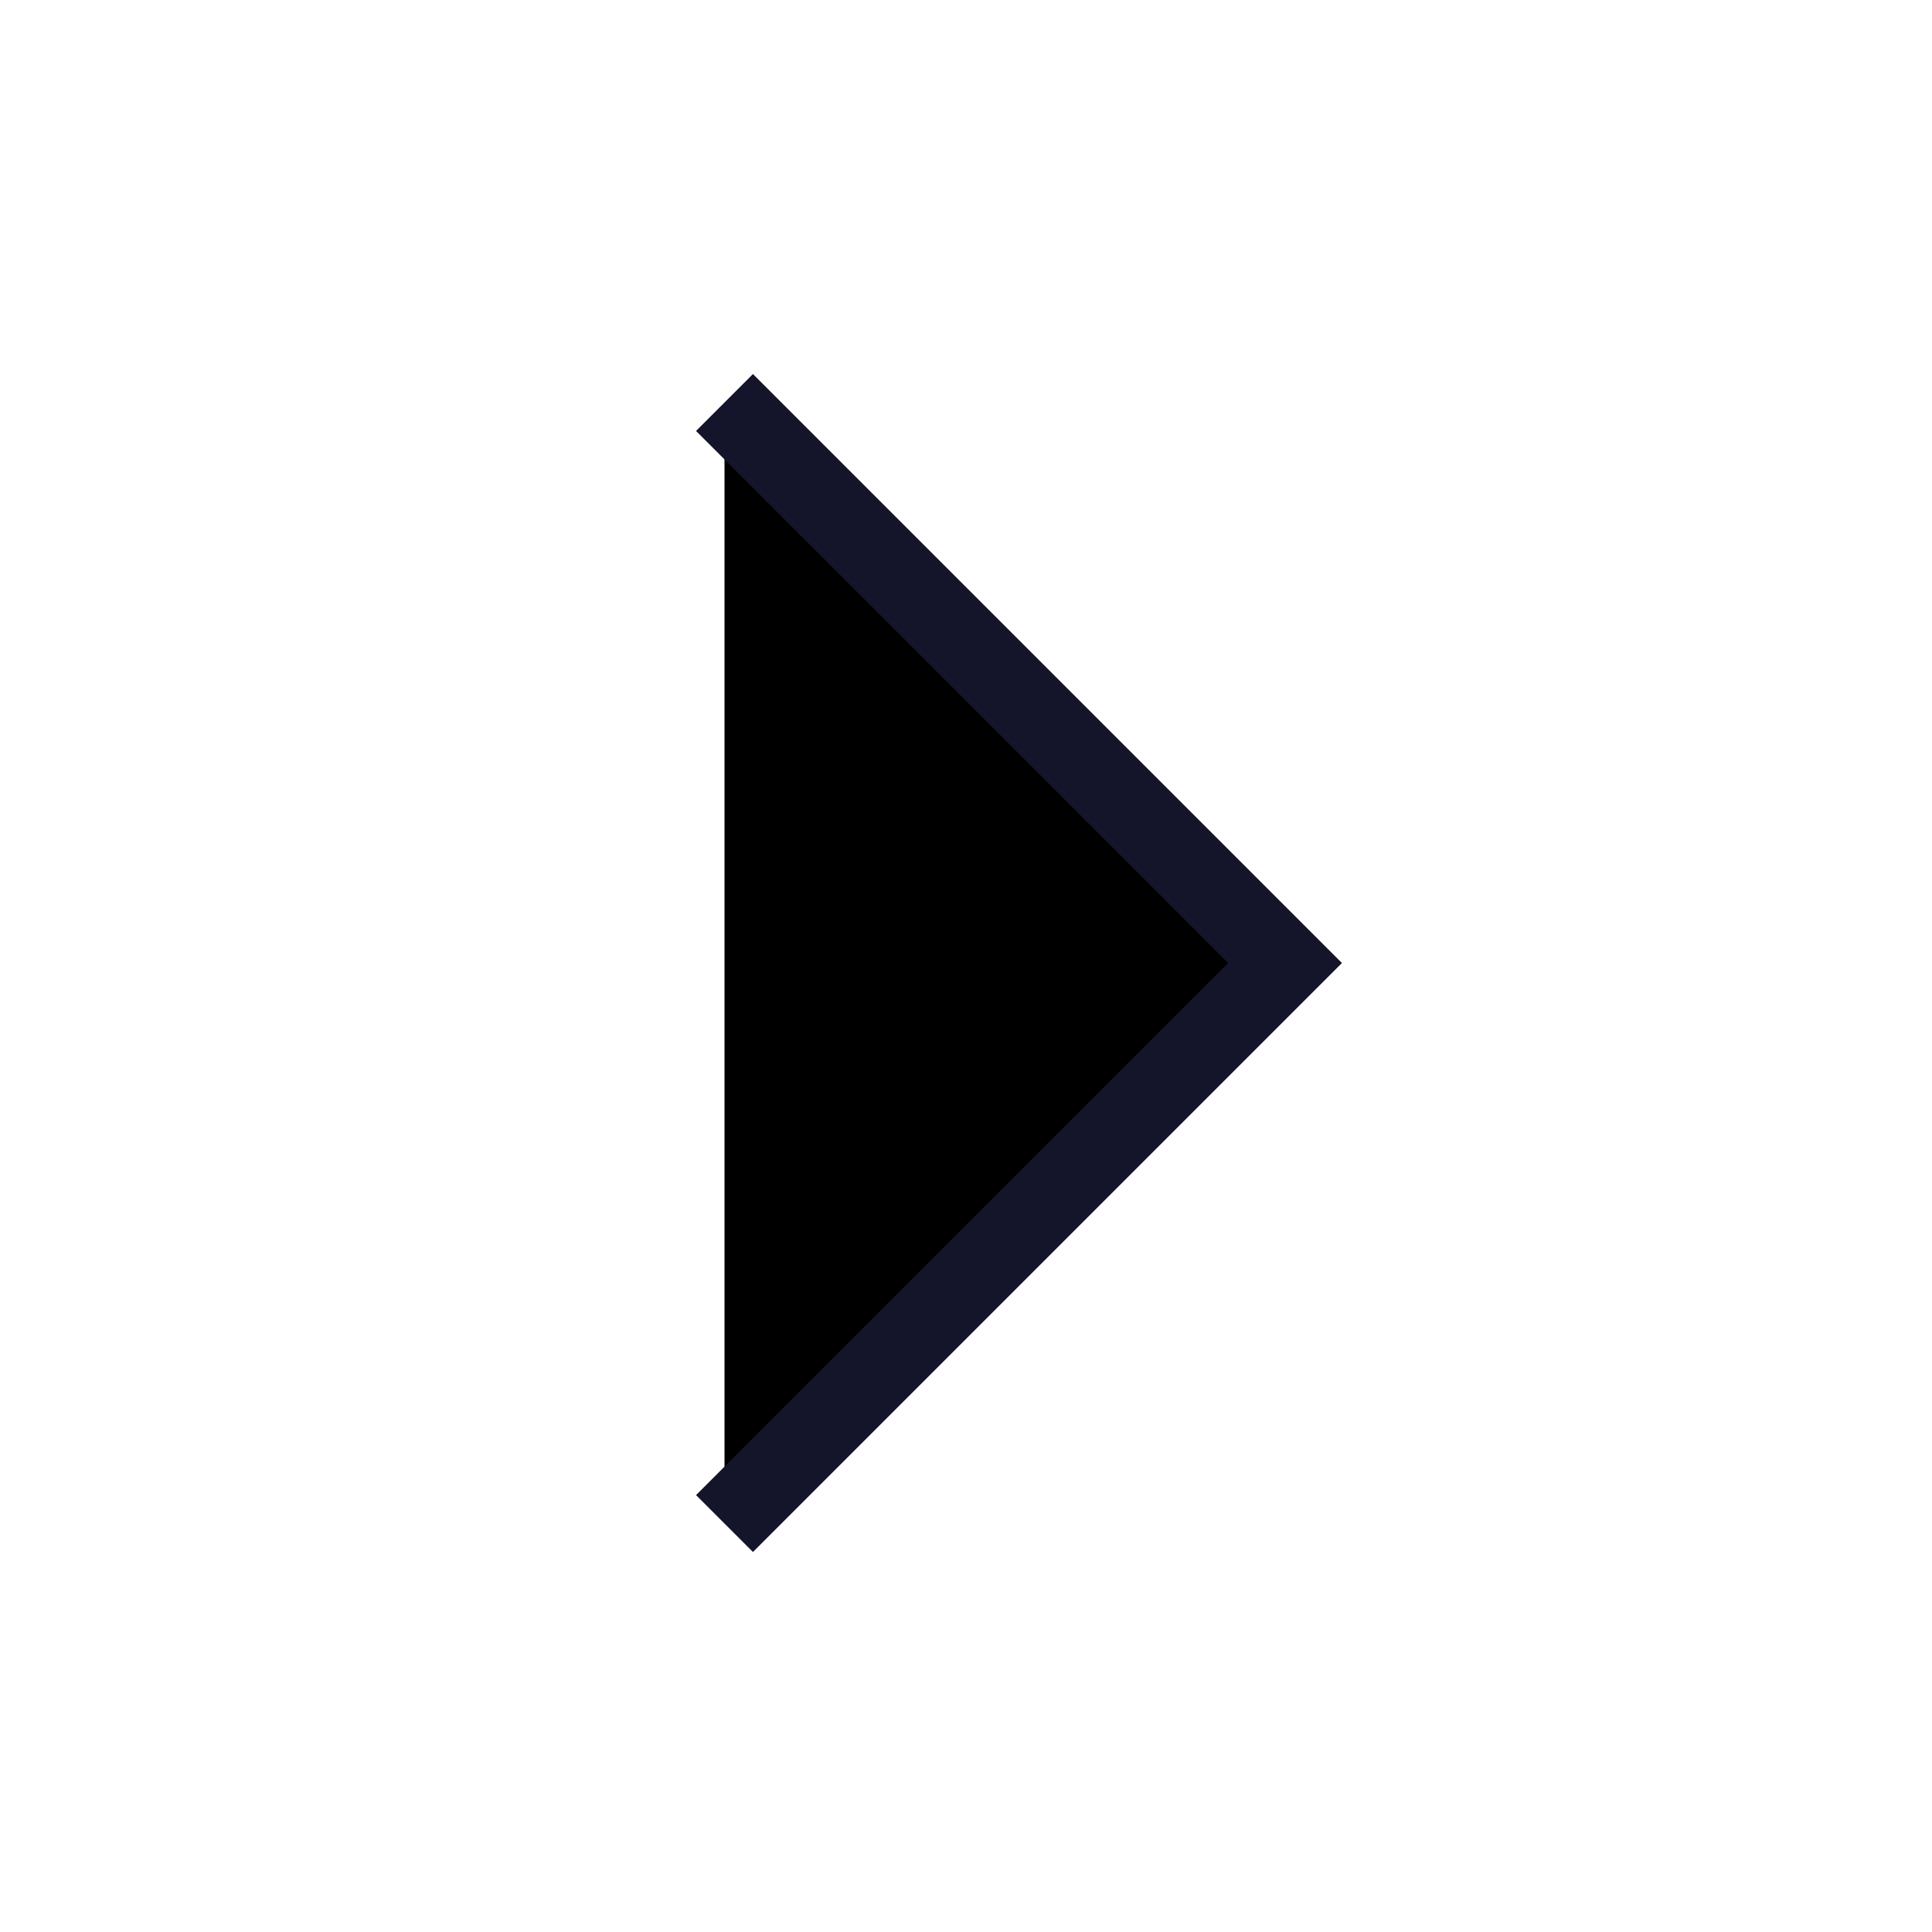
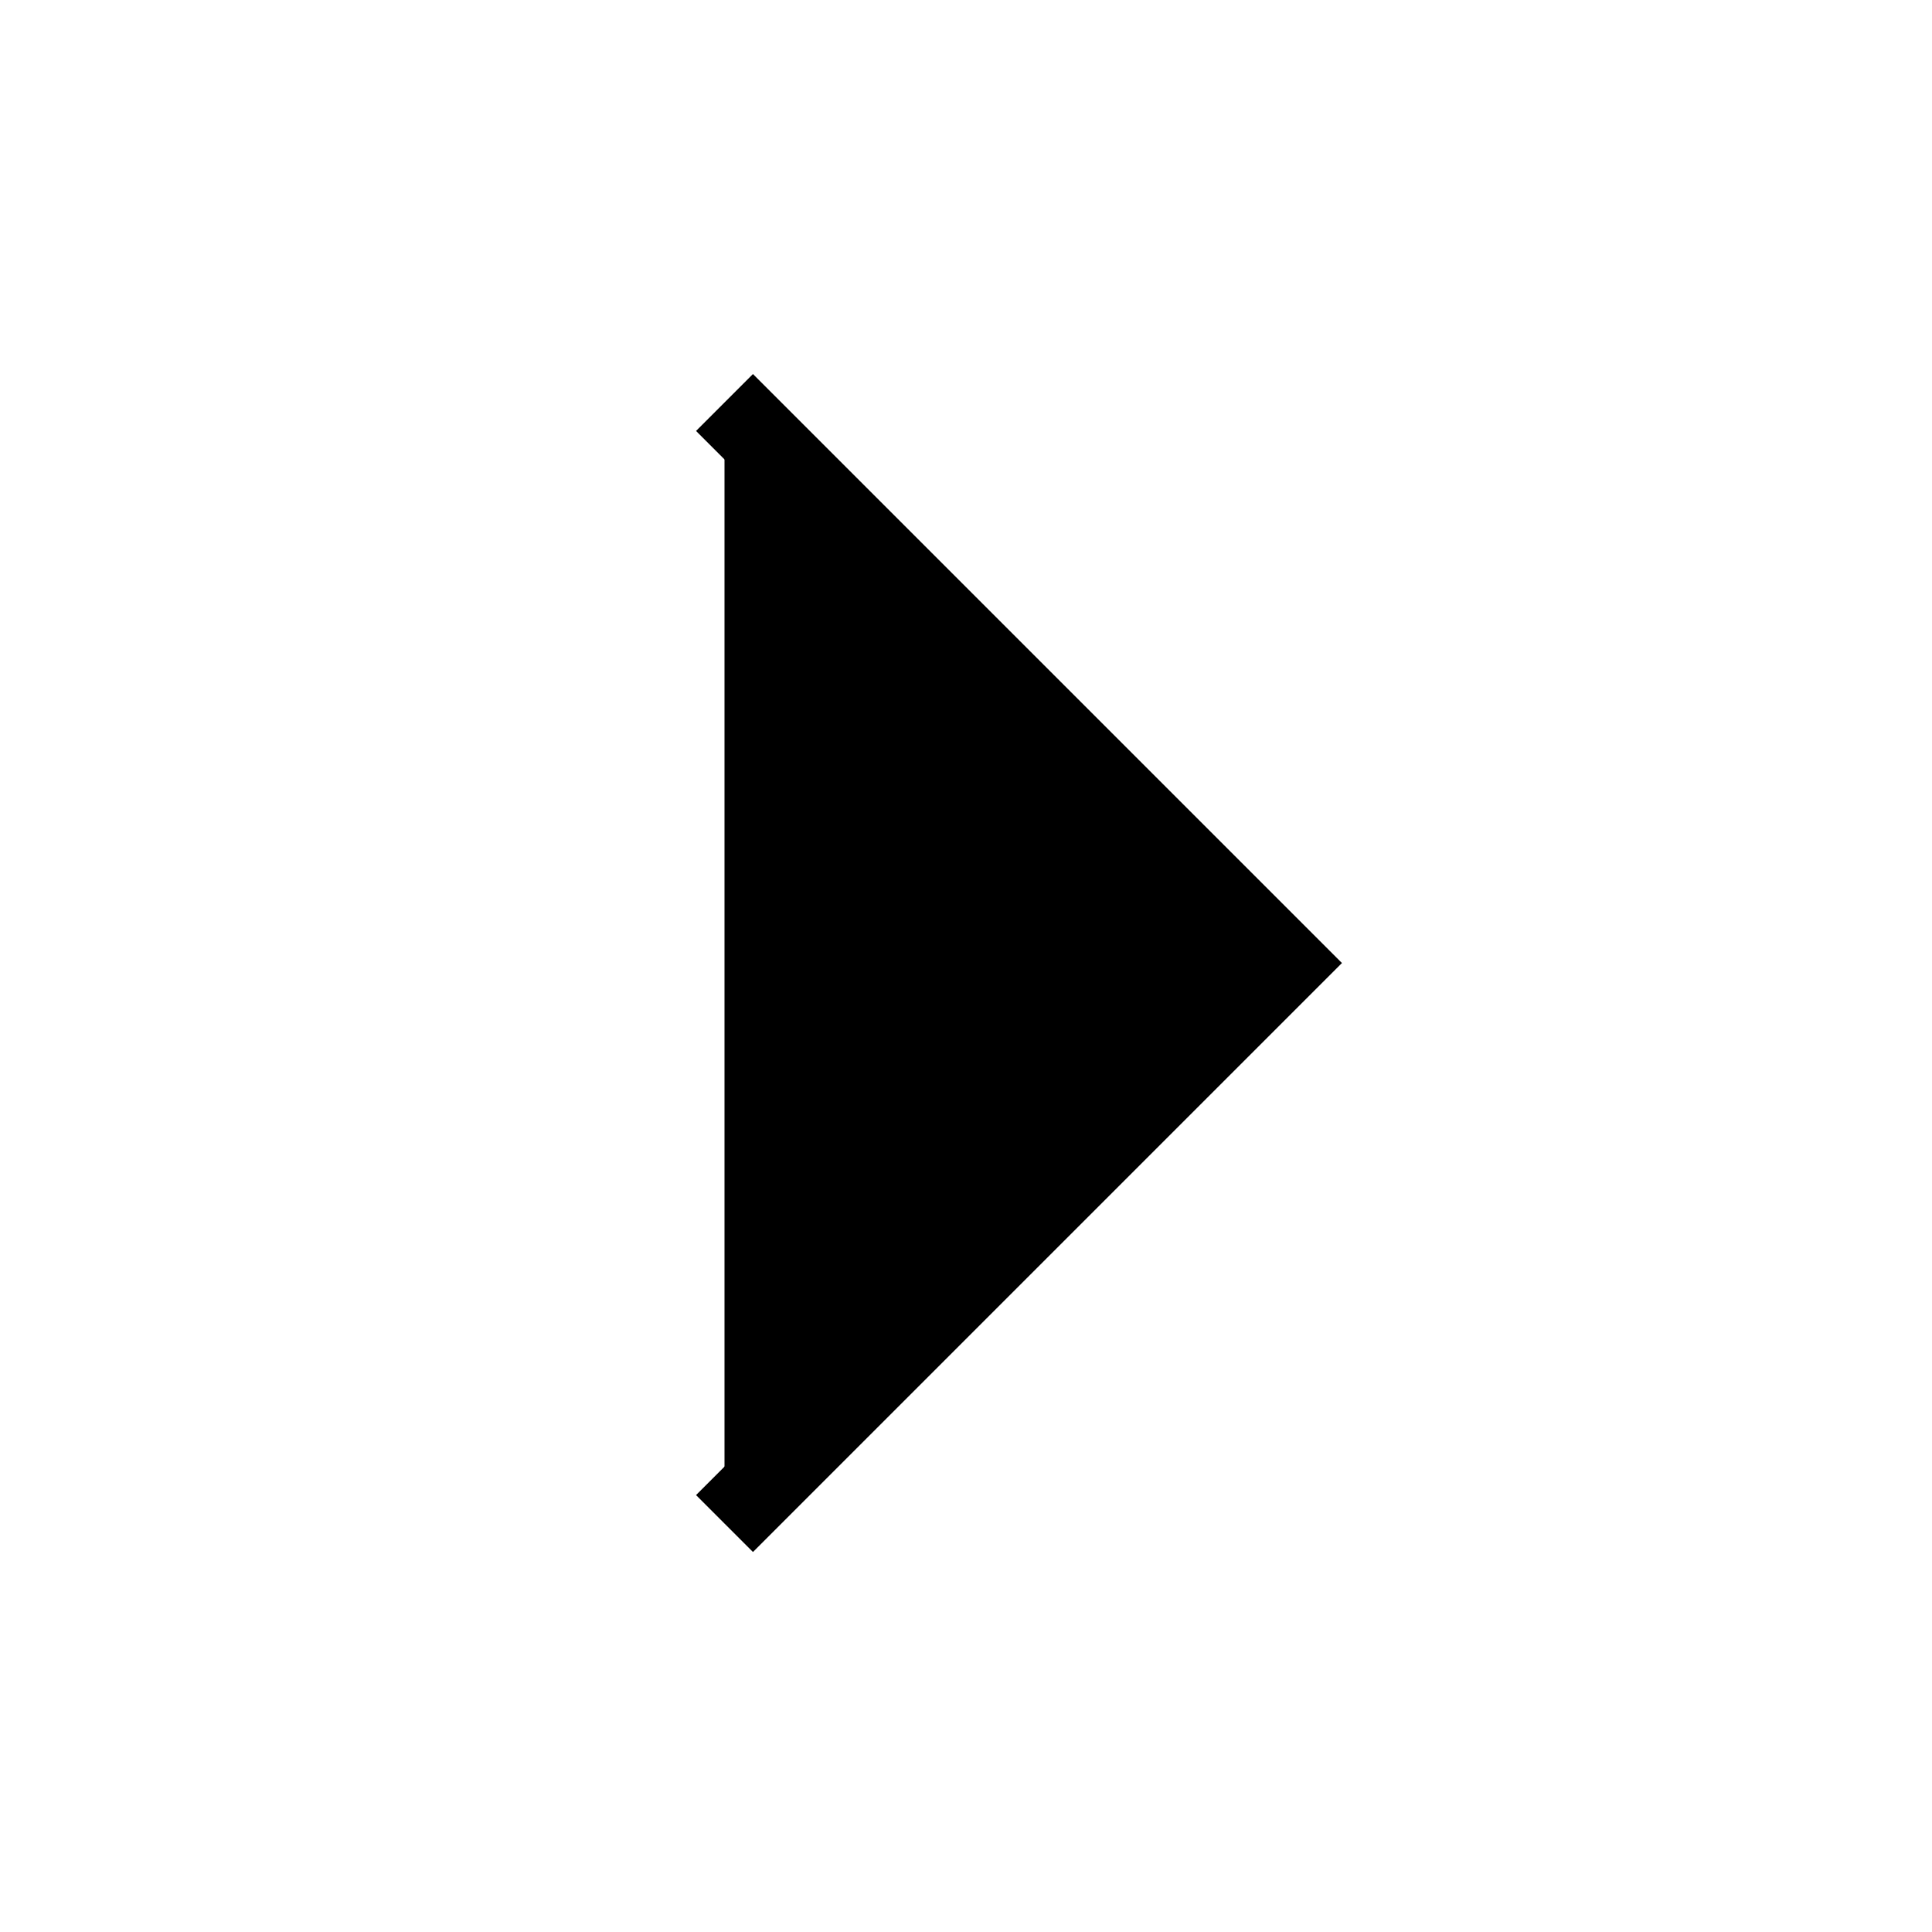
- <svg xmlns="http://www.w3.org/2000/svg" width="24" height="24" viewBox="0 0 24 24" fill="currentColor">
+ <svg xmlns="http://www.w3.org/2000/svg" width="24" height="24" viewBox="0 0 24 24" stroke="currentColor">
  <g id="Forward">
-     <path id="Forward_2" d="M9 5L15.963 11.963L9 18.926" stroke="#14142B" />
+     <path id="Forward_2" d="M9 5L15.963 11.963L9 18.926" stroke="currentColor" />
  </g>
</svg>
